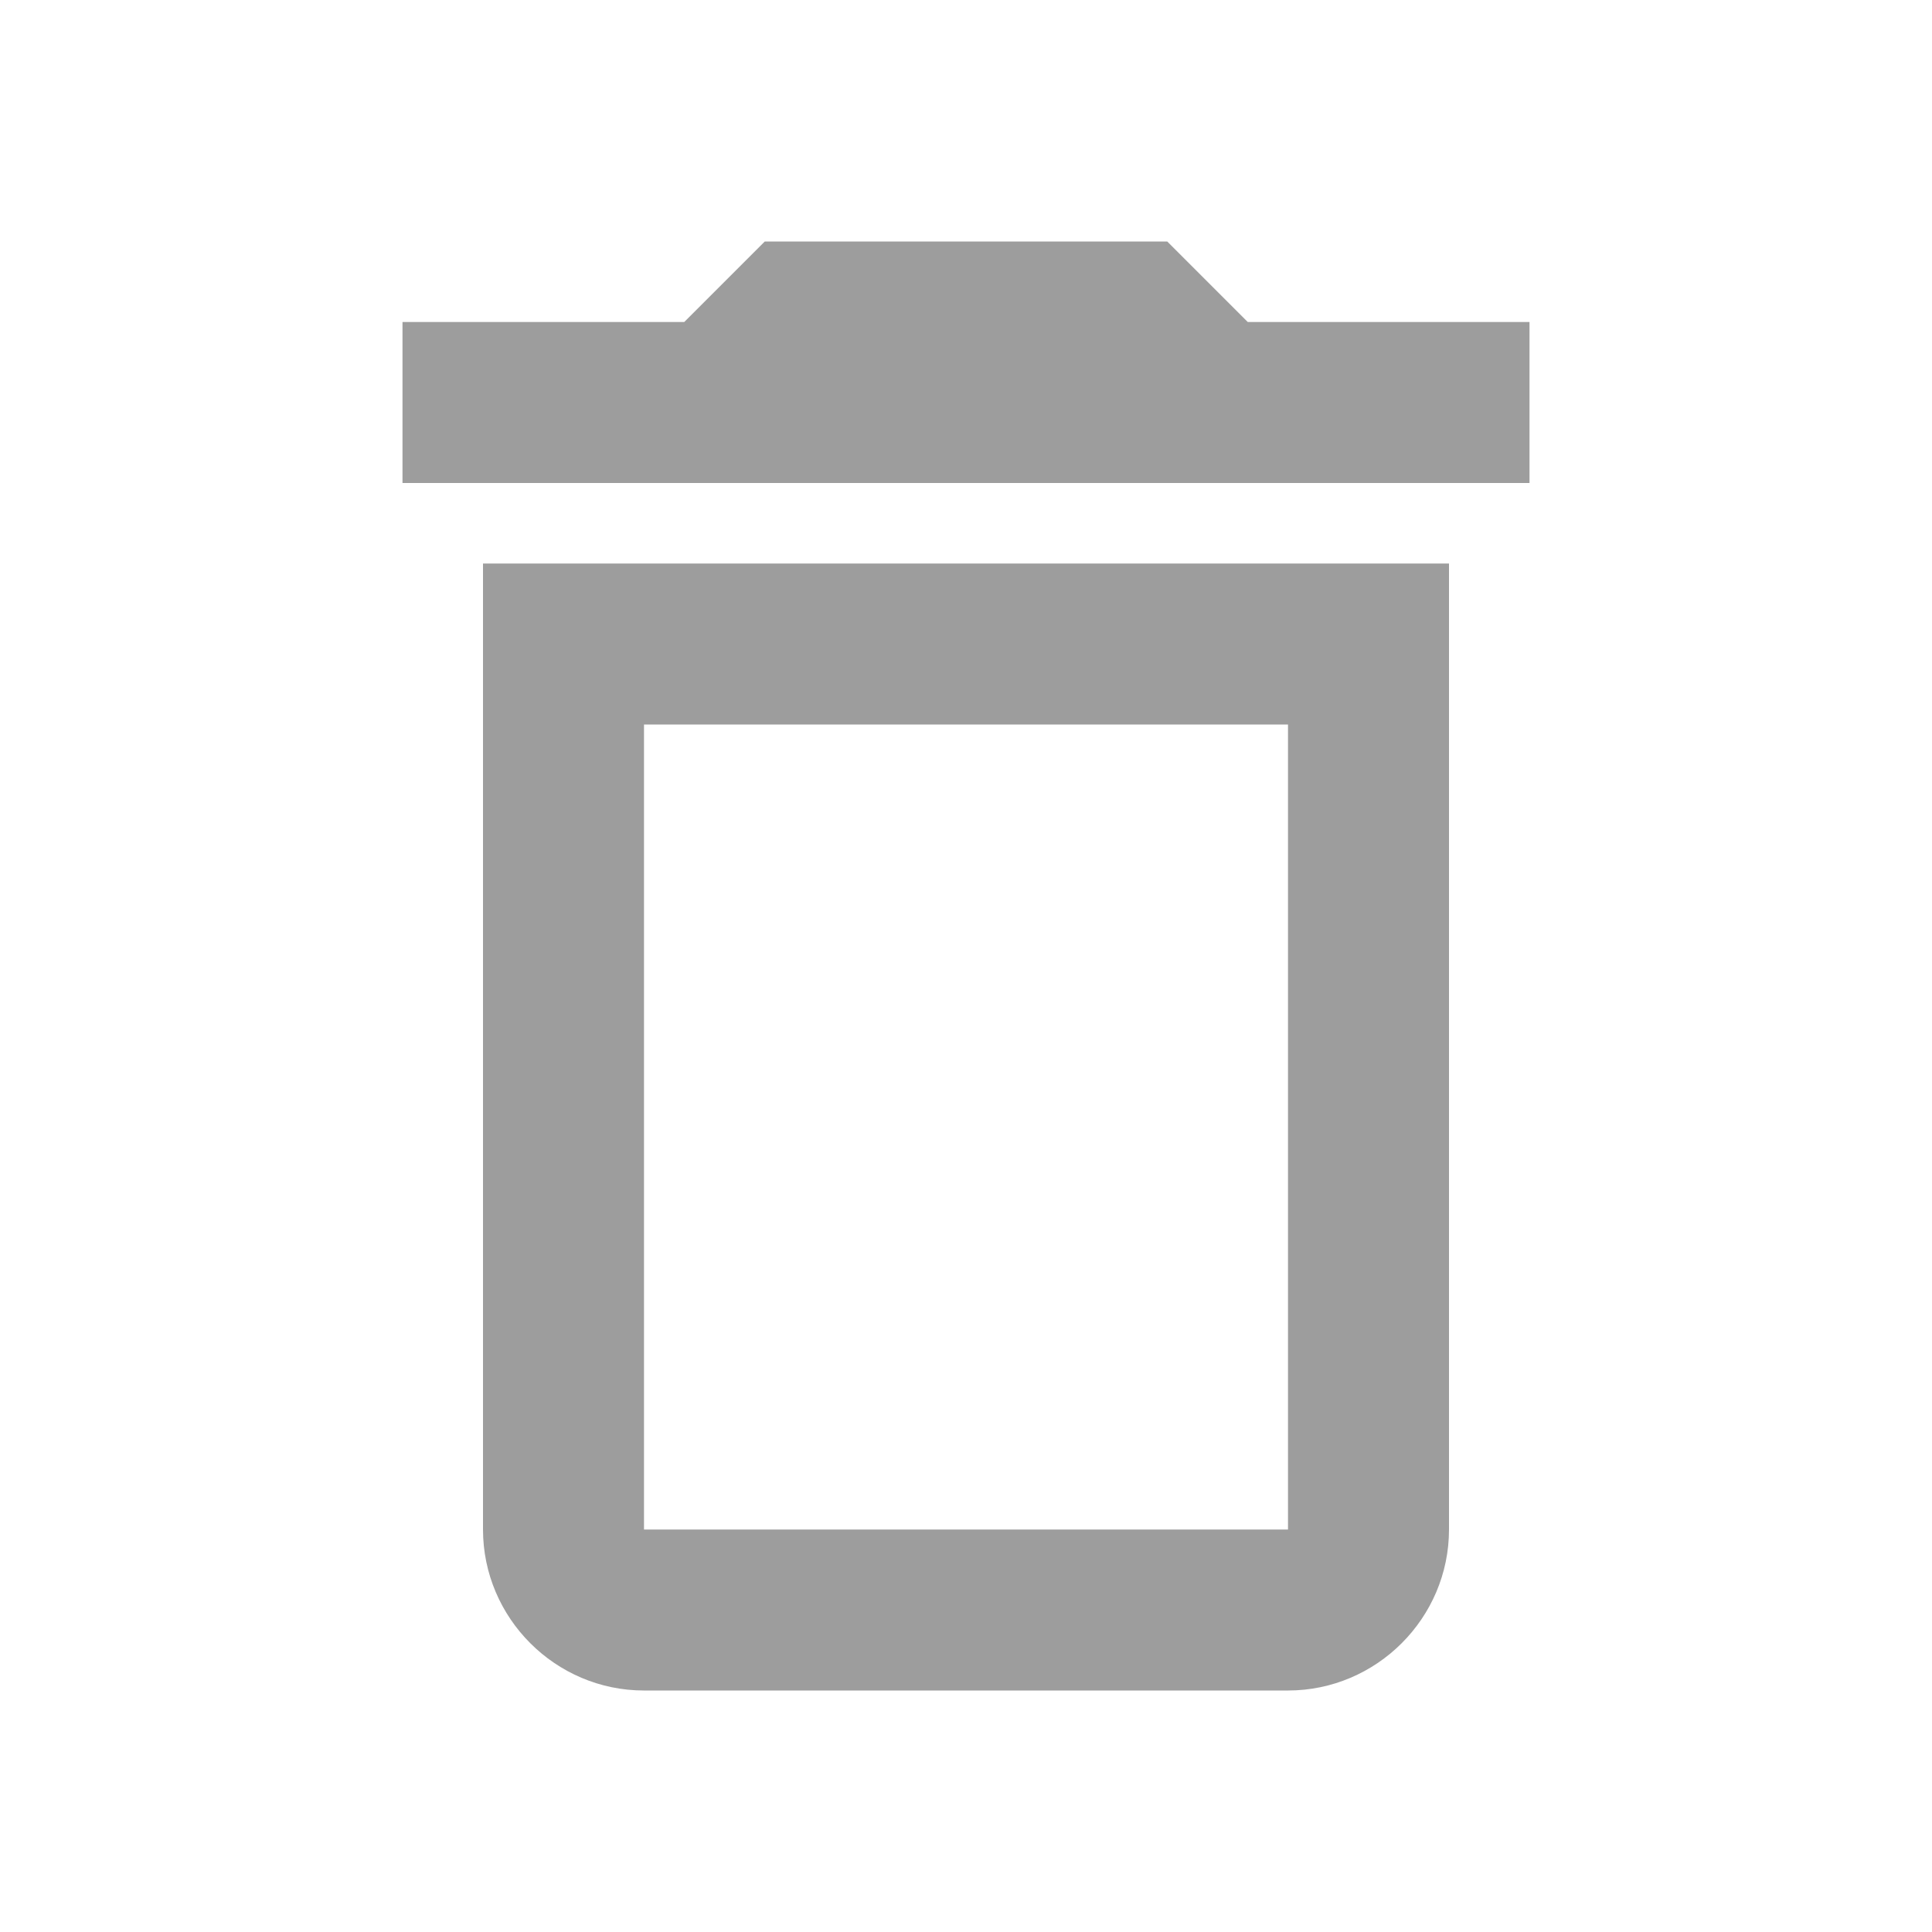
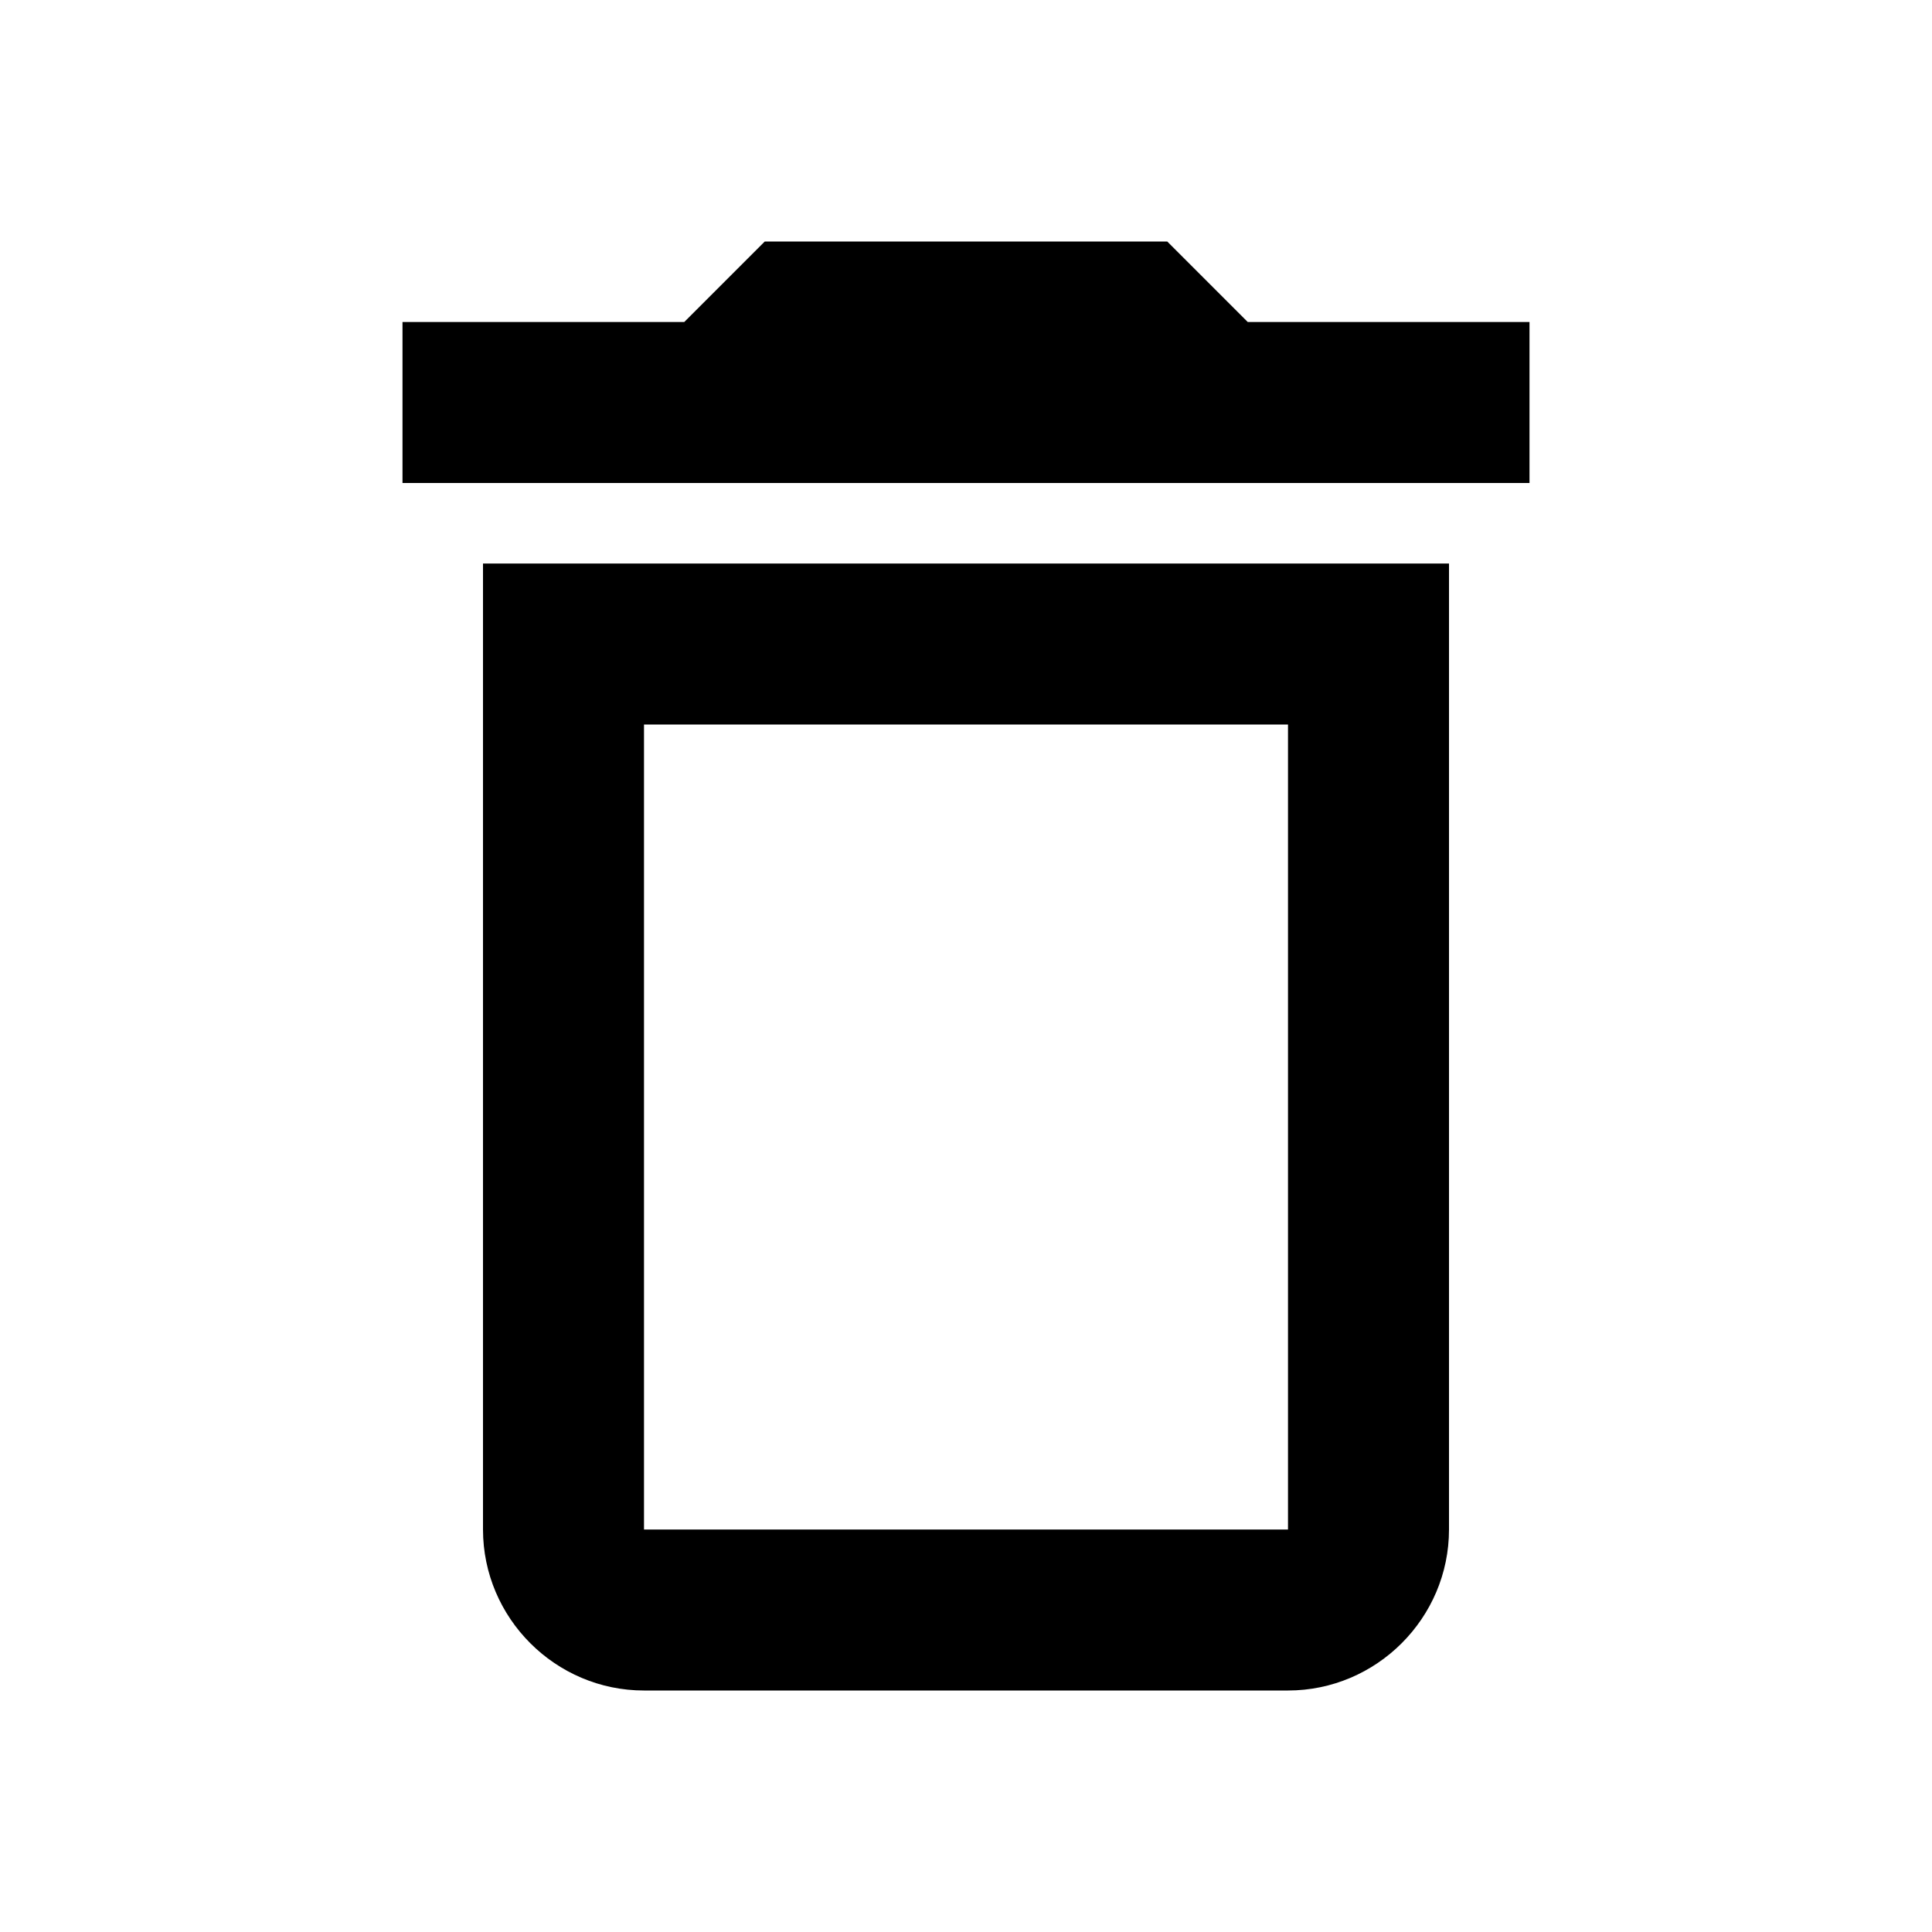
- <svg xmlns="http://www.w3.org/2000/svg" height="24px" viewBox="0 0 24 24" width="24px" fill="#9D9D9D">
+ <svg xmlns="http://www.w3.org/2000/svg" height="24px" viewBox="0 0 24 24" width="24px" fill="#000000">
  <path d="M0 0h24v24H0V0z" fill="none" />
  <path d="M16 9v10H8V9h8m-1.5-6h-5l-1 1H5v2h14V4h-3.5l-1-1zM18 7H6v12c0 1.1.9 2 2 2h8c1.1 0 2-.9 2-2V7z" />
</svg>
